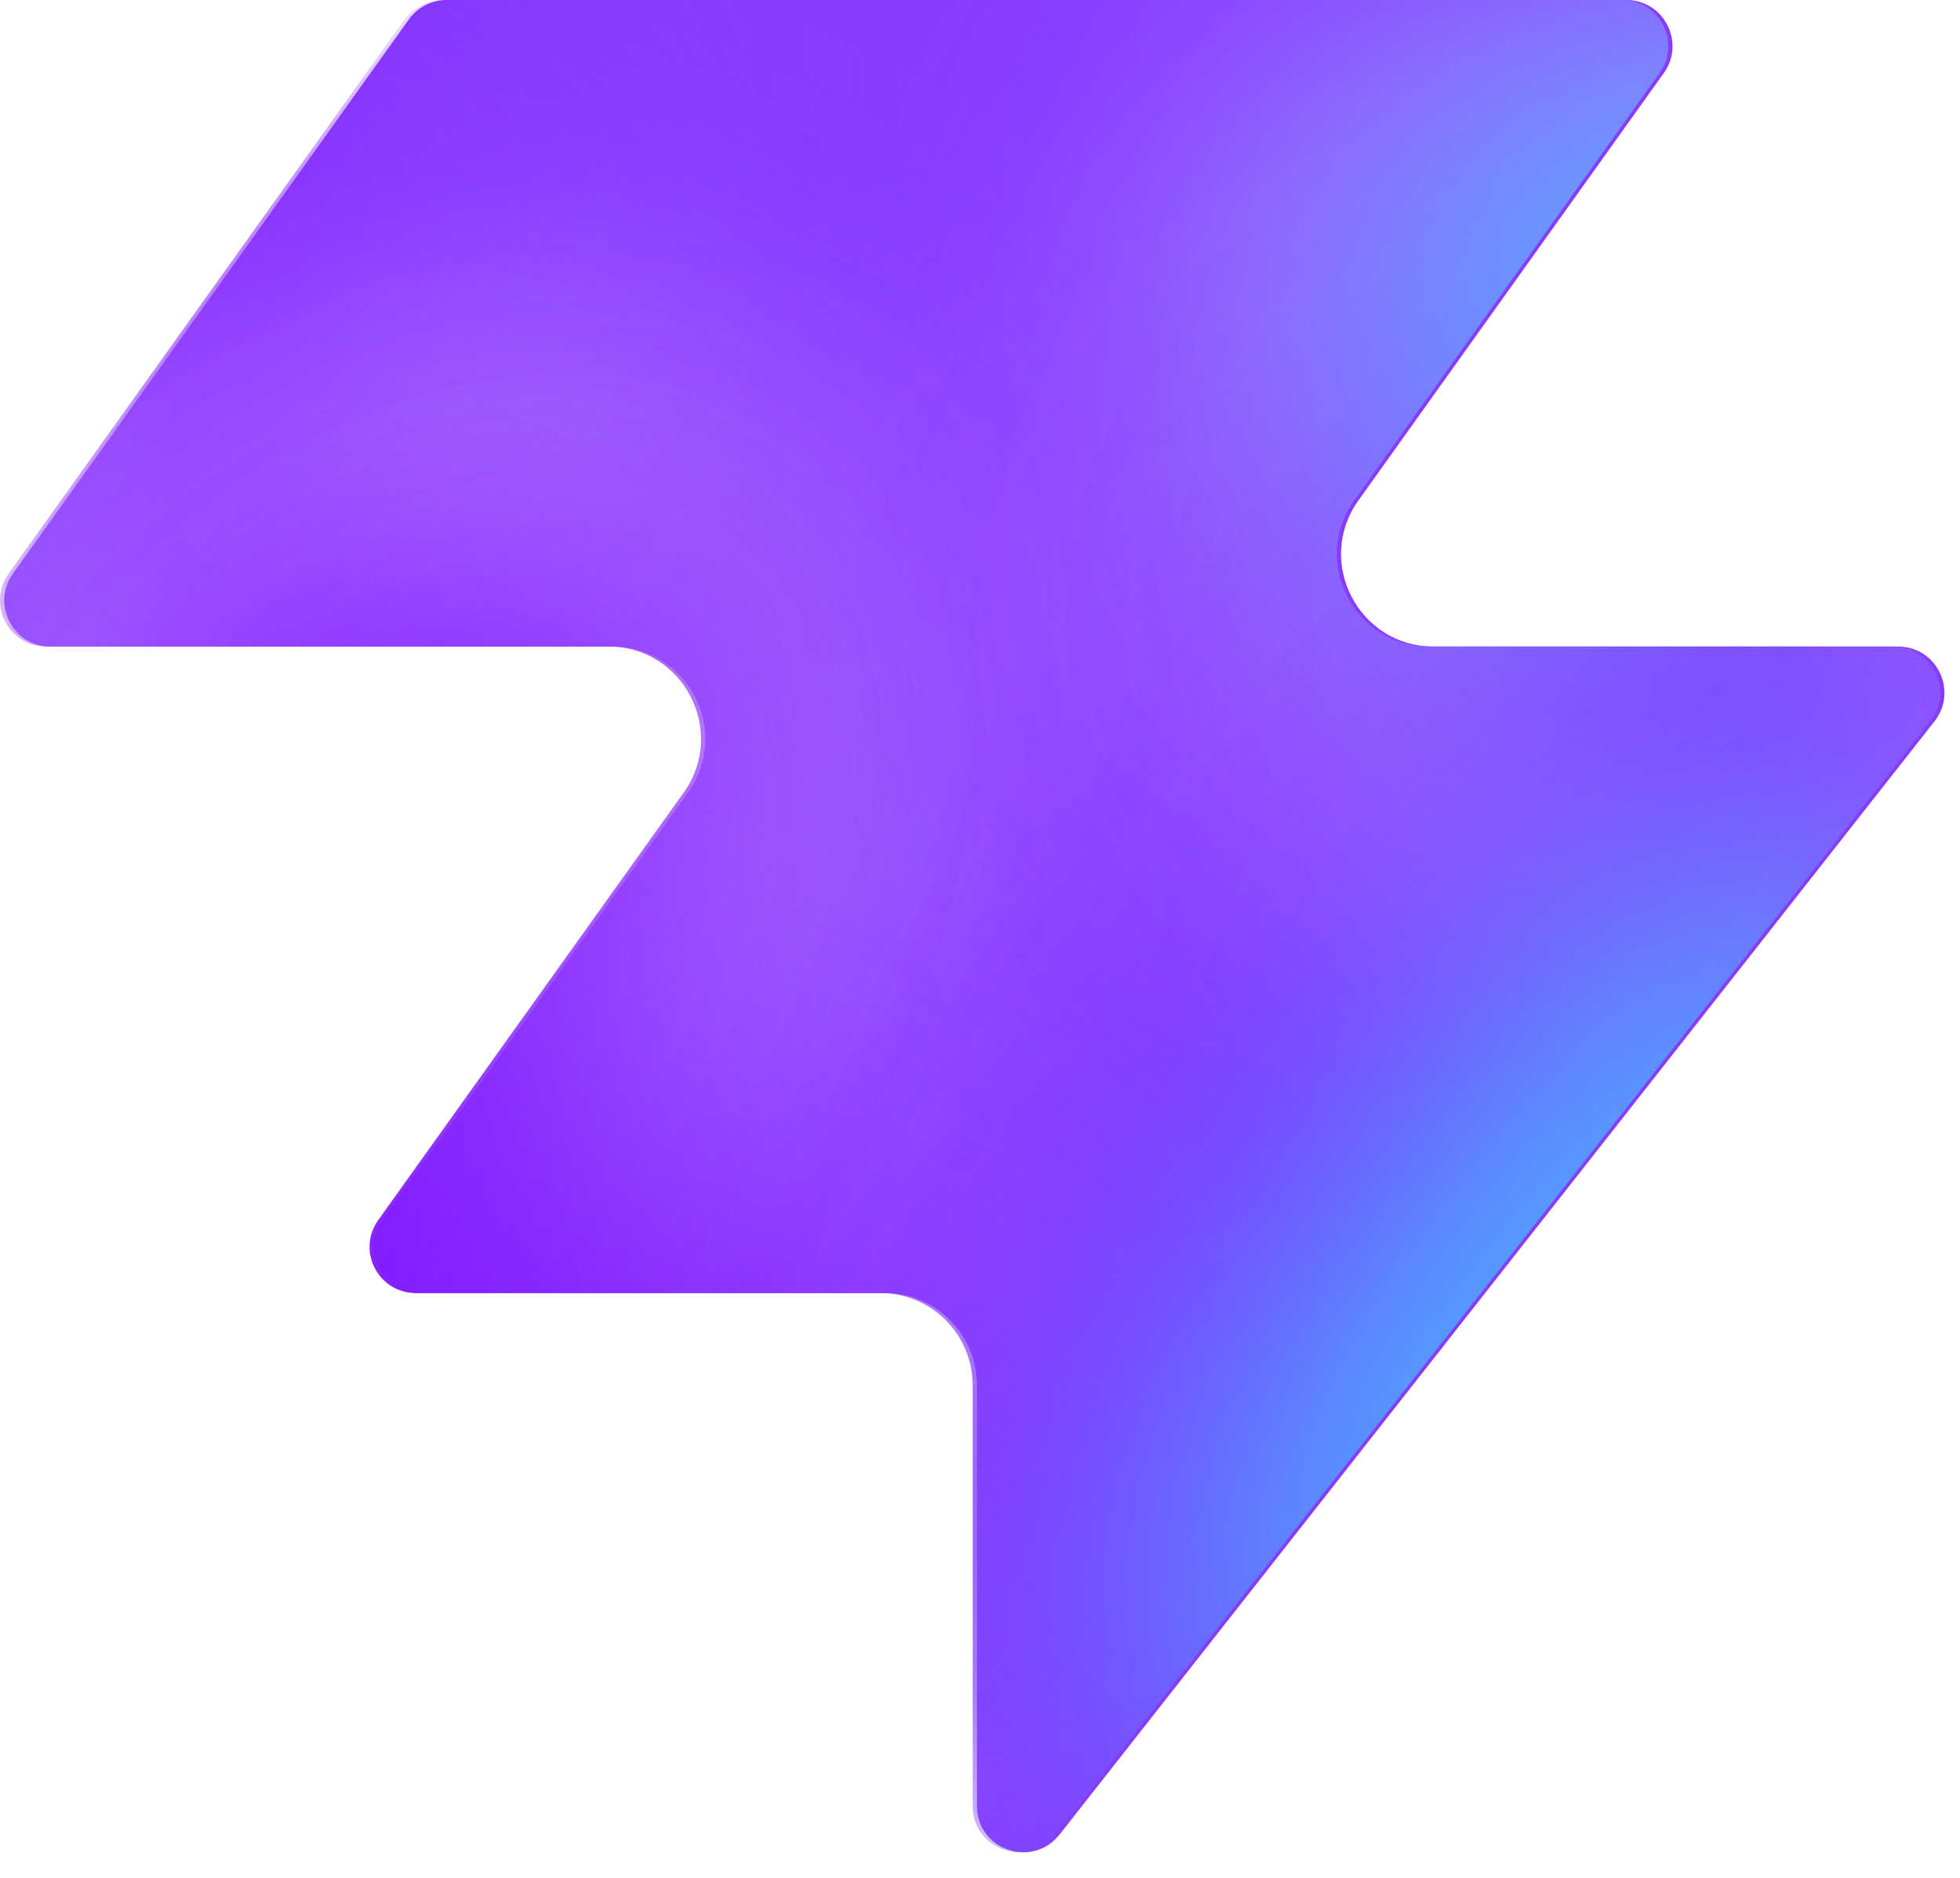
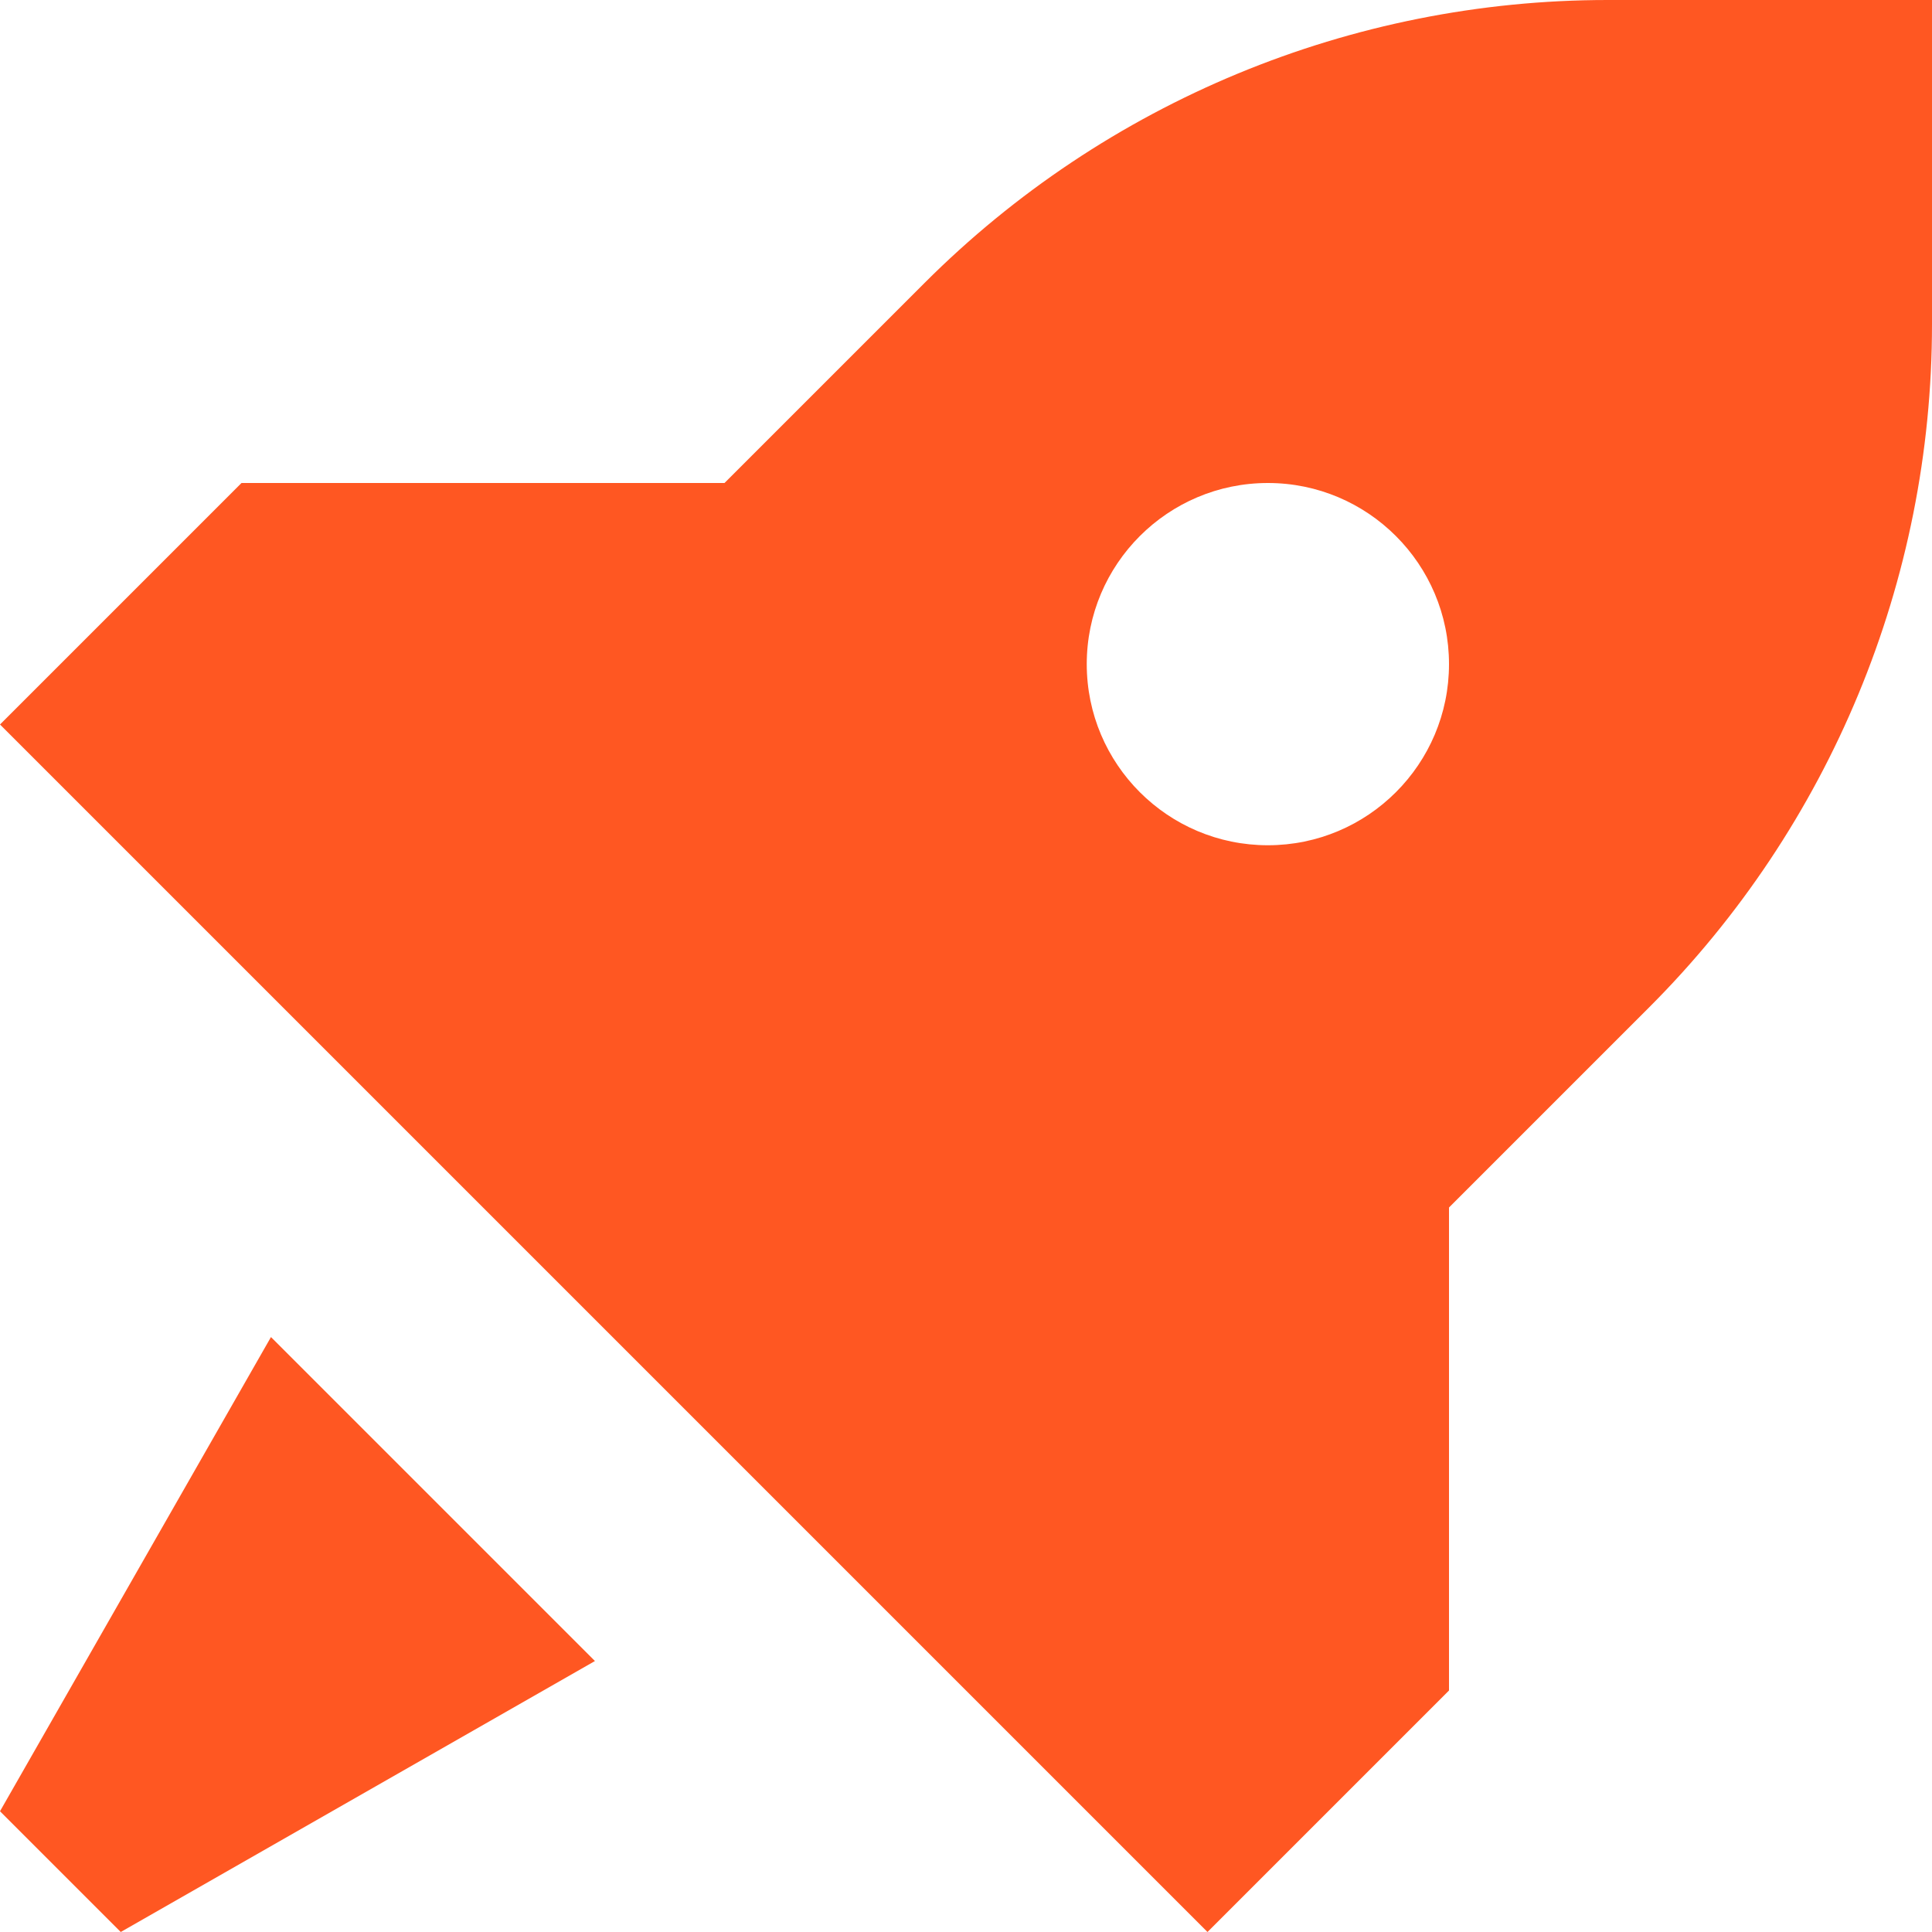
- <svg xmlns="http://www.w3.org/2000/svg" width="48" height="46" fill="none" viewBox="0 0 48 46">
-   <path fill="#863bff" d="M25.946 44.938c-.664.845-2.021.375-2.021-.698V33.937a2.26 2.26 0 0 0-2.262-2.262H10.287c-.92 0-1.456-1.04-.92-1.788l7.48-10.471c1.07-1.497 0-3.578-1.842-3.578H1.237c-.92 0-1.456-1.04-.92-1.788L10.013.474c.214-.297.556-.474.92-.474h28.894c.92 0 1.456 1.04.92 1.788l-7.48 10.471c-1.07 1.498 0 3.579 1.842 3.579h11.377c.943 0 1.473 1.088.89 1.83L25.947 44.94z" style="fill:#863bff;fill:color(display-p3 .525 .23 1);fill-opacity:1" />
-   <mask id="a" width="48" height="46" x="0" y="0" maskUnits="userSpaceOnUse" style="mask-type:alpha">
-     <path fill="#000" d="M25.842 44.938c-.664.844-2.021.375-2.021-.698V33.937a2.26 2.26 0 0 0-2.262-2.262H10.183c-.92 0-1.456-1.04-.92-1.788l7.48-10.471c1.07-1.498 0-3.579-1.842-3.579H1.133c-.92 0-1.456-1.04-.92-1.787L9.91.473c.214-.297.556-.474.92-.474h28.894c.92 0 1.456 1.04.92 1.788l-7.48 10.471c-1.07 1.498 0 3.578 1.842 3.578h11.377c.943 0 1.473 1.088.89 1.832L25.843 44.94z" style="fill:#000;fill-opacity:1" />
-   </mask>
-   <g mask="url(#a)">
-     <g filter="url(#b)">
-       <ellipse cx="5.508" cy="14.704" fill="#ede6ff" rx="5.508" ry="14.704" style="fill:#ede6ff;fill:color(display-p3 .927 .903 1);fill-opacity:1" transform="matrix(.00324 1 1 -.00324 -4.47 31.516)" />
-     </g>
-     <g filter="url(#c)">
-       <ellipse cx="10.399" cy="29.851" fill="#ede6ff" rx="10.399" ry="29.851" style="fill:#ede6ff;fill:color(display-p3 .927 .903 1);fill-opacity:1" transform="matrix(.00324 1 1 -.00324 -39.328 7.883)" />
-     </g>
-     <g filter="url(#d)">
-       <ellipse cx="5.508" cy="30.487" fill="#7e14ff" rx="5.508" ry="30.487" style="fill:#7e14ff;fill:color(display-p3 .492 .077 1);fill-opacity:1" transform="rotate(89.814 -25.913 -14.639)scale(1 -1)" />
-     </g>
-     <g filter="url(#e)">
-       <ellipse cx="5.508" cy="30.599" fill="#7e14ff" rx="5.508" ry="30.599" style="fill:#7e14ff;fill:color(display-p3 .492 .077 1);fill-opacity:1" transform="rotate(89.814 -32.644 -3.334)scale(1 -1)" />
-     </g>
-     <g filter="url(#f)">
-       <ellipse cx="5.508" cy="30.599" fill="#7e14ff" rx="5.508" ry="30.599" style="fill:#7e14ff;fill:color(display-p3 .492 .077 1);fill-opacity:1" transform="matrix(.00324 1 1 -.00324 -34.34 30.47)" />
-     </g>
-     <g filter="url(#g)">
-       <ellipse cx="14.072" cy="22.078" fill="#ede6ff" rx="14.072" ry="22.078" style="fill:#ede6ff;fill:color(display-p3 .927 .903 1);fill-opacity:1" transform="rotate(93.35 24.506 48.493)scale(-1 1)" />
-     </g>
-     <g filter="url(#h)">
-       <ellipse cx="3.47" cy="21.501" fill="#7e14ff" rx="3.47" ry="21.501" style="fill:#7e14ff;fill:color(display-p3 .492 .077 1);fill-opacity:1" transform="rotate(89.009 28.708 47.59)scale(-1 1)" />
-     </g>
-     <g filter="url(#i)">
-       <ellipse cx="3.47" cy="21.501" fill="#7e14ff" rx="3.47" ry="21.501" style="fill:#7e14ff;fill:color(display-p3 .492 .077 1);fill-opacity:1" transform="rotate(89.009 28.708 47.59)scale(-1 1)" />
-     </g>
-     <g filter="url(#j)">
-       <ellipse cx=".387" cy="8.972" fill="#7e14ff" rx="4.407" ry="29.108" style="fill:#7e14ff;fill:color(display-p3 .492 .077 1);fill-opacity:1" transform="rotate(39.51 .387 8.972)" />
-     </g>
-     <g filter="url(#k)">
-       <ellipse cx="47.523" cy="-6.092" fill="#7e14ff" rx="4.407" ry="29.108" style="fill:#7e14ff;fill:color(display-p3 .492 .077 1);fill-opacity:1" transform="rotate(37.892 47.523 -6.092)" />
-     </g>
-     <g filter="url(#l)">
-       <ellipse cx="41.412" cy="6.333" fill="#47bfff" rx="5.971" ry="9.665" style="fill:#47bfff;fill:color(display-p3 .28 .748 1);fill-opacity:1" transform="rotate(37.892 41.412 6.333)" />
-     </g>
-     <g filter="url(#m)">
-       <ellipse cx="-1.879" cy="38.332" fill="#7e14ff" rx="4.407" ry="29.108" style="fill:#7e14ff;fill:color(display-p3 .492 .077 1);fill-opacity:1" transform="rotate(37.892 -1.88 38.332)" />
-     </g>
-     <g filter="url(#n)">
-       <ellipse cx="-1.879" cy="38.332" fill="#7e14ff" rx="4.407" ry="29.108" style="fill:#7e14ff;fill:color(display-p3 .492 .077 1);fill-opacity:1" transform="rotate(37.892 -1.88 38.332)" />
-     </g>
-     <g filter="url(#o)">
-       <ellipse cx="35.651" cy="29.907" fill="#7e14ff" rx="4.407" ry="29.108" style="fill:#7e14ff;fill:color(display-p3 .492 .077 1);fill-opacity:1" transform="rotate(37.892 35.651 29.907)" />
-     </g>
-     <g filter="url(#p)">
-       <ellipse cx="38.418" cy="32.4" fill="#47bfff" rx="5.971" ry="15.297" style="fill:#47bfff;fill:color(display-p3 .28 .748 1);fill-opacity:1" transform="rotate(37.892 38.418 32.4)" />
-     </g>
-   </g>
-   <defs>
-     <filter id="b" width="60.045" height="41.654" x="-19.77" y="16.149" color-interpolation-filters="sRGB" filterUnits="userSpaceOnUse">
-       <feFlood flood-opacity="0" result="BackgroundImageFix" />
-       <feBlend in="SourceGraphic" in2="BackgroundImageFix" result="shape" />
-       <feGaussianBlur result="effect1_foregroundBlur_2002_17158" stdDeviation="7.659" />
-     </filter>
-     <filter id="c" width="90.34" height="51.437" x="-54.613" y="-7.533" color-interpolation-filters="sRGB" filterUnits="userSpaceOnUse">
-       <feFlood flood-opacity="0" result="BackgroundImageFix" />
-       <feBlend in="SourceGraphic" in2="BackgroundImageFix" result="shape" />
-       <feGaussianBlur result="effect1_foregroundBlur_2002_17158" stdDeviation="7.659" />
-     </filter>
-     <filter id="d" width="79.355" height="29.4" x="-49.64" y="2.03" color-interpolation-filters="sRGB" filterUnits="userSpaceOnUse">
-       <feFlood flood-opacity="0" result="BackgroundImageFix" />
-       <feBlend in="SourceGraphic" in2="BackgroundImageFix" result="shape" />
-       <feGaussianBlur result="effect1_foregroundBlur_2002_17158" stdDeviation="4.596" />
-     </filter>
-     <filter id="e" width="79.579" height="29.4" x="-45.045" y="20.029" color-interpolation-filters="sRGB" filterUnits="userSpaceOnUse">
-       <feFlood flood-opacity="0" result="BackgroundImageFix" />
-       <feBlend in="SourceGraphic" in2="BackgroundImageFix" result="shape" />
-       <feGaussianBlur result="effect1_foregroundBlur_2002_17158" stdDeviation="4.596" />
-     </filter>
-     <filter id="f" width="79.579" height="29.4" x="-43.513" y="21.178" color-interpolation-filters="sRGB" filterUnits="userSpaceOnUse">
-       <feFlood flood-opacity="0" result="BackgroundImageFix" />
-       <feBlend in="SourceGraphic" in2="BackgroundImageFix" result="shape" />
-       <feGaussianBlur result="effect1_foregroundBlur_2002_17158" stdDeviation="4.596" />
-     </filter>
-     <filter id="g" width="74.749" height="58.852" x="15.756" y="-17.901" color-interpolation-filters="sRGB" filterUnits="userSpaceOnUse">
-       <feFlood flood-opacity="0" result="BackgroundImageFix" />
-       <feBlend in="SourceGraphic" in2="BackgroundImageFix" result="shape" />
-       <feGaussianBlur result="effect1_foregroundBlur_2002_17158" stdDeviation="7.659" />
-     </filter>
-     <filter id="h" width="61.377" height="25.362" x="23.548" y="2.284" color-interpolation-filters="sRGB" filterUnits="userSpaceOnUse">
-       <feFlood flood-opacity="0" result="BackgroundImageFix" />
-       <feBlend in="SourceGraphic" in2="BackgroundImageFix" result="shape" />
-       <feGaussianBlur result="effect1_foregroundBlur_2002_17158" stdDeviation="4.596" />
-     </filter>
-     <filter id="i" width="61.377" height="25.362" x="23.548" y="2.284" color-interpolation-filters="sRGB" filterUnits="userSpaceOnUse">
-       <feFlood flood-opacity="0" result="BackgroundImageFix" />
-       <feBlend in="SourceGraphic" in2="BackgroundImageFix" result="shape" />
-       <feGaussianBlur result="effect1_foregroundBlur_2002_17158" stdDeviation="4.596" />
-     </filter>
-     <filter id="j" width="56.045" height="63.649" x="-27.636" y="-22.853" color-interpolation-filters="sRGB" filterUnits="userSpaceOnUse">
-       <feFlood flood-opacity="0" result="BackgroundImageFix" />
-       <feBlend in="SourceGraphic" in2="BackgroundImageFix" result="shape" />
-       <feGaussianBlur result="effect1_foregroundBlur_2002_17158" stdDeviation="4.596" />
-     </filter>
-     <filter id="k" width="54.814" height="64.646" x="20.116" y="-38.415" color-interpolation-filters="sRGB" filterUnits="userSpaceOnUse">
-       <feFlood flood-opacity="0" result="BackgroundImageFix" />
-       <feBlend in="SourceGraphic" in2="BackgroundImageFix" result="shape" />
-       <feGaussianBlur result="effect1_foregroundBlur_2002_17158" stdDeviation="4.596" />
-     </filter>
-     <filter id="l" width="33.541" height="35.313" x="24.641" y="-11.323" color-interpolation-filters="sRGB" filterUnits="userSpaceOnUse">
-       <feFlood flood-opacity="0" result="BackgroundImageFix" />
-       <feBlend in="SourceGraphic" in2="BackgroundImageFix" result="shape" />
-       <feGaussianBlur result="effect1_foregroundBlur_2002_17158" stdDeviation="4.596" />
-     </filter>
-     <filter id="m" width="54.814" height="64.646" x="-29.286" y="6.009" color-interpolation-filters="sRGB" filterUnits="userSpaceOnUse">
-       <feFlood flood-opacity="0" result="BackgroundImageFix" />
-       <feBlend in="SourceGraphic" in2="BackgroundImageFix" result="shape" />
-       <feGaussianBlur result="effect1_foregroundBlur_2002_17158" stdDeviation="4.596" />
-     </filter>
-     <filter id="n" width="54.814" height="64.646" x="-29.286" y="6.009" color-interpolation-filters="sRGB" filterUnits="userSpaceOnUse">
-       <feFlood flood-opacity="0" result="BackgroundImageFix" />
-       <feBlend in="SourceGraphic" in2="BackgroundImageFix" result="shape" />
-       <feGaussianBlur result="effect1_foregroundBlur_2002_17158" stdDeviation="4.596" />
-     </filter>
-     <filter id="o" width="54.814" height="64.646" x="8.244" y="-2.416" color-interpolation-filters="sRGB" filterUnits="userSpaceOnUse">
-       <feFlood flood-opacity="0" result="BackgroundImageFix" />
-       <feBlend in="SourceGraphic" in2="BackgroundImageFix" result="shape" />
-       <feGaussianBlur result="effect1_foregroundBlur_2002_17158" stdDeviation="4.596" />
-     </filter>
-     <filter id="p" width="39.409" height="43.623" x="18.713" y="10.588" color-interpolation-filters="sRGB" filterUnits="userSpaceOnUse">
-       <feFlood flood-opacity="0" result="BackgroundImageFix" />
-       <feBlend in="SourceGraphic" in2="BackgroundImageFix" result="shape" />
-       <feGaussianBlur result="effect1_foregroundBlur_2002_17158" stdDeviation="4.596" />
-     </filter>
-   </defs>
+ <svg xmlns="http://www.w3.org/2000/svg" width="800px" height="800px" viewBox="0 0 16 16" fill="none">
+   <path fill-rule="evenodd" clip-rule="evenodd" d="M10 16L12 14V10L13.657 8.343C15.157 6.843 16 4.808 16 2.686V0H13.314C11.192 0 9.157 0.843 7.657 2.343L6 4H2L0 6L10 16ZM10.5 7C11.328 7 12 6.328 12 5.5C12 4.672 11.328 4 10.5 4C9.672 4 9 4.672 9 5.5C9 6.328 9.672 7 10.5 7Z" fill="#ff5722" />
+   <path d="M4.927 13.756L2.244 11.073L0 15L1 16L4.927 13.756Z" fill="#ff5722" />
</svg>
